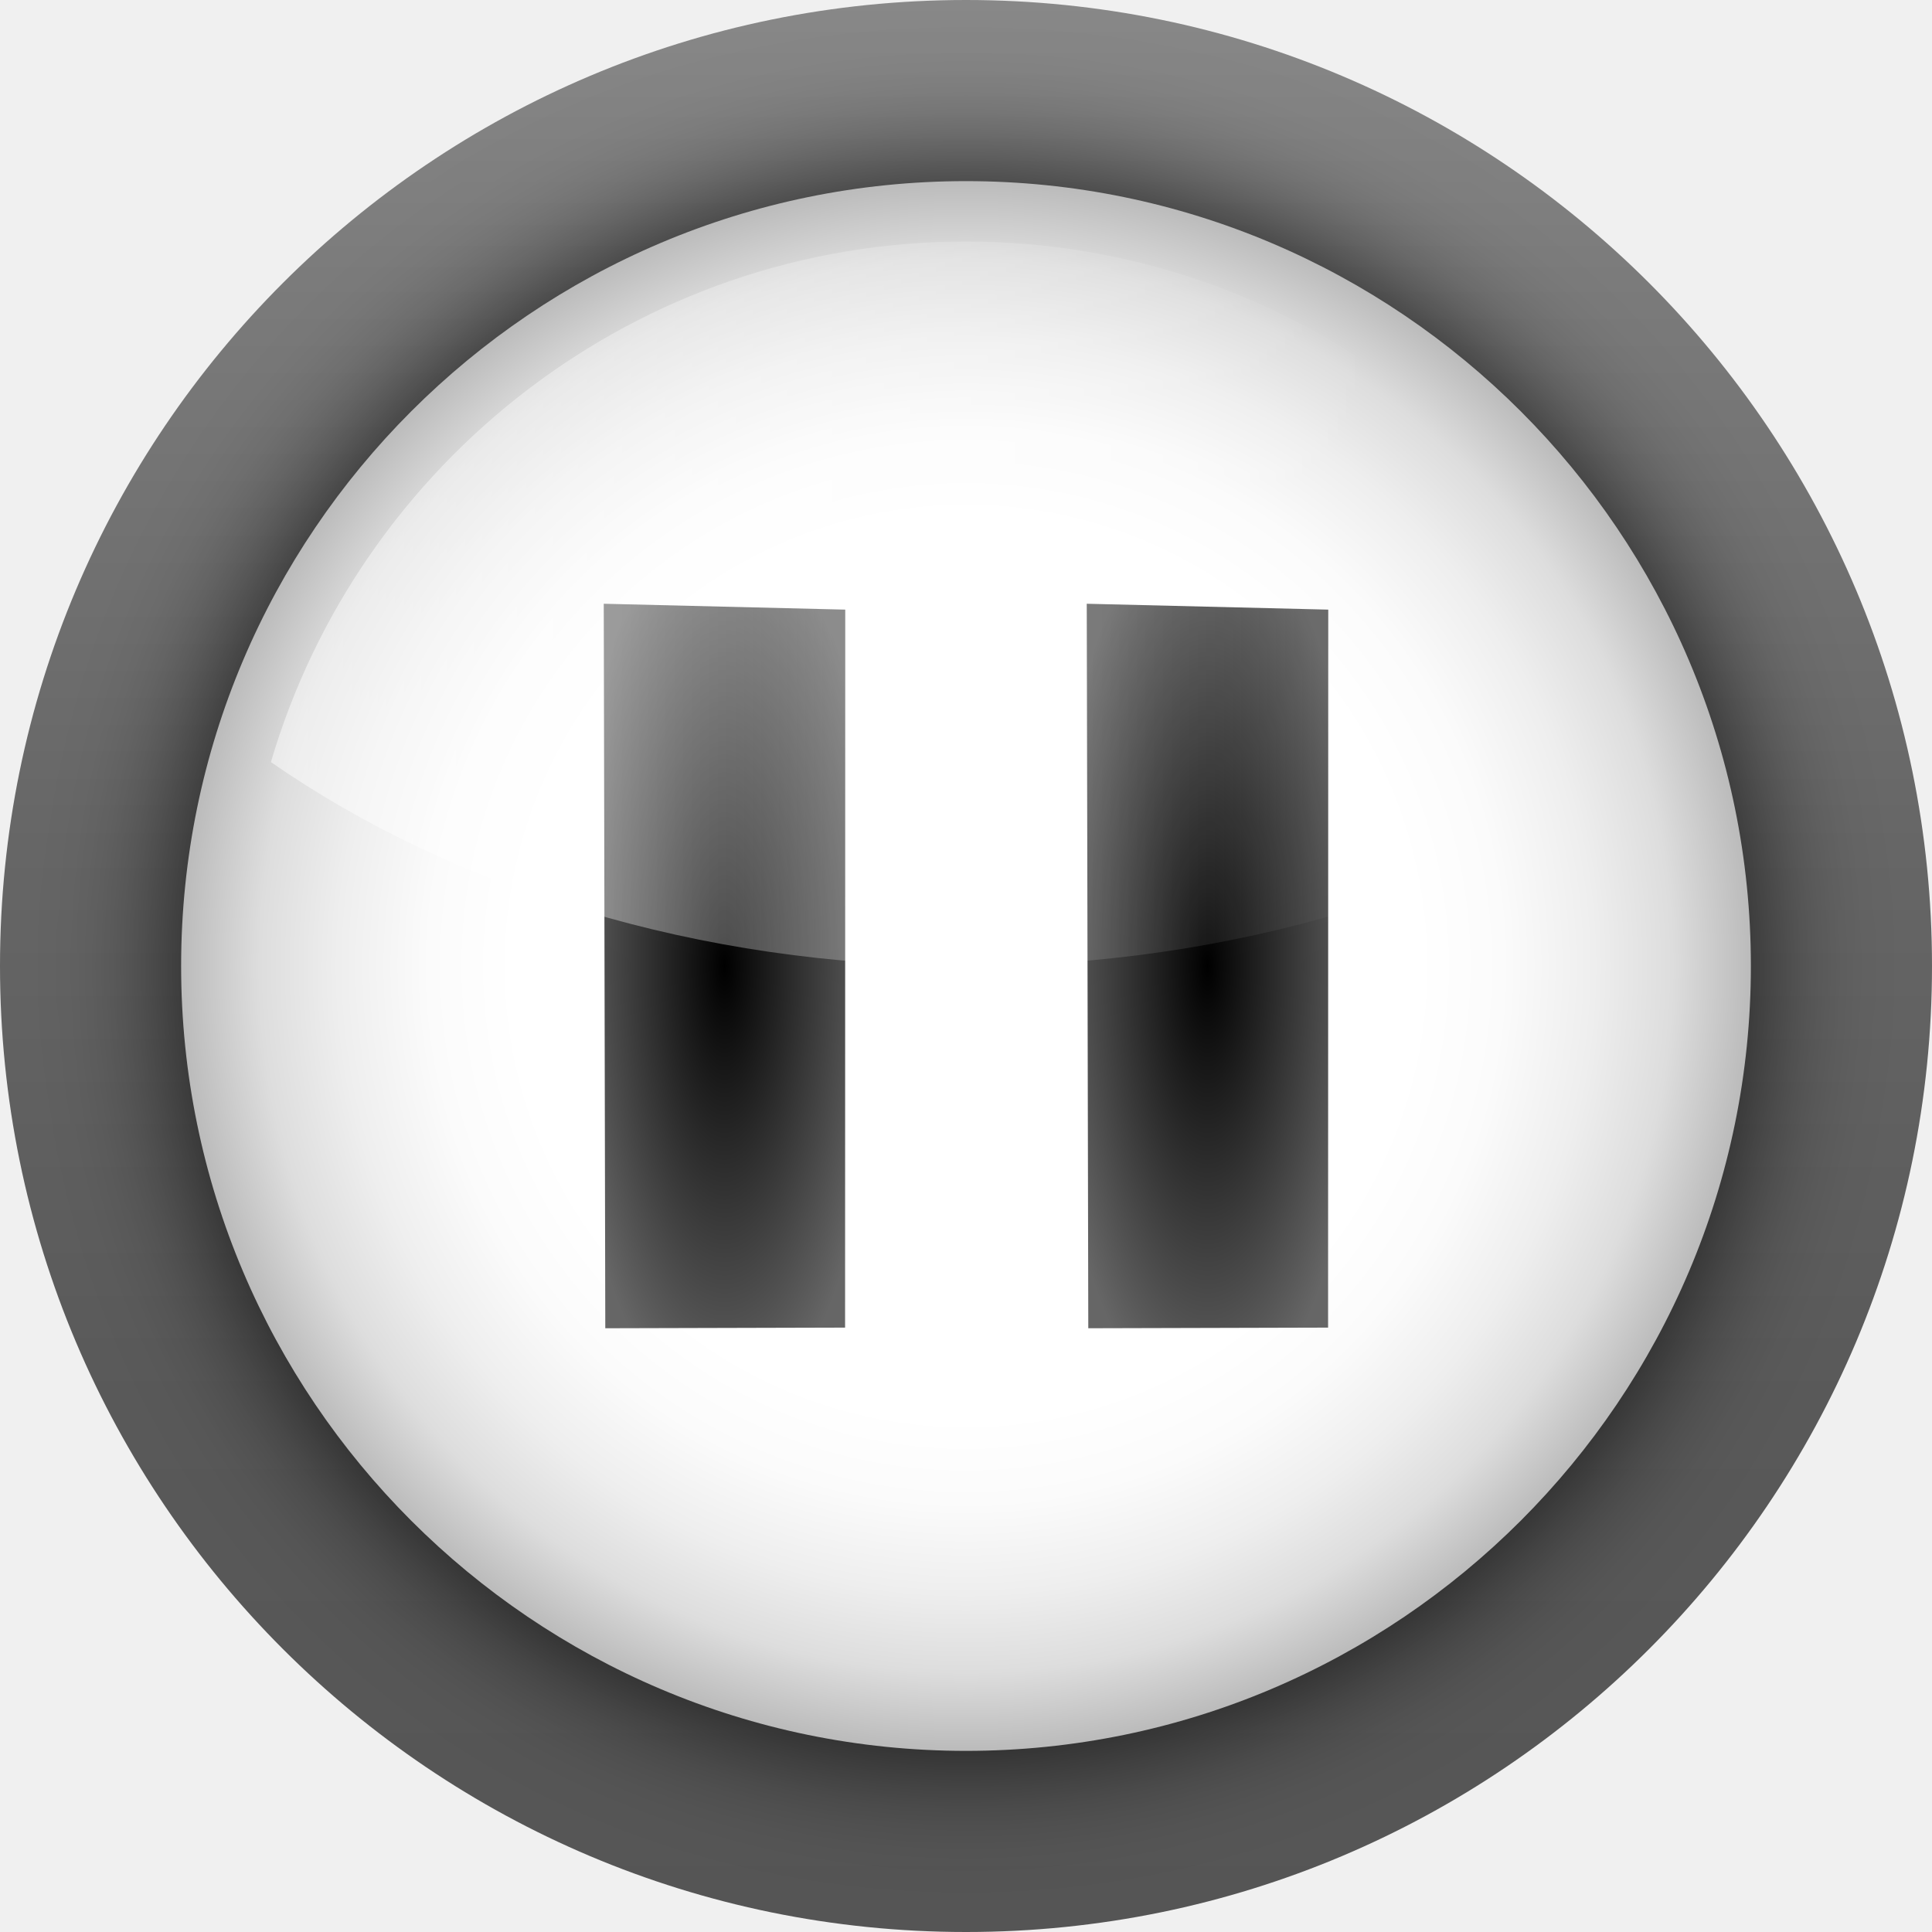
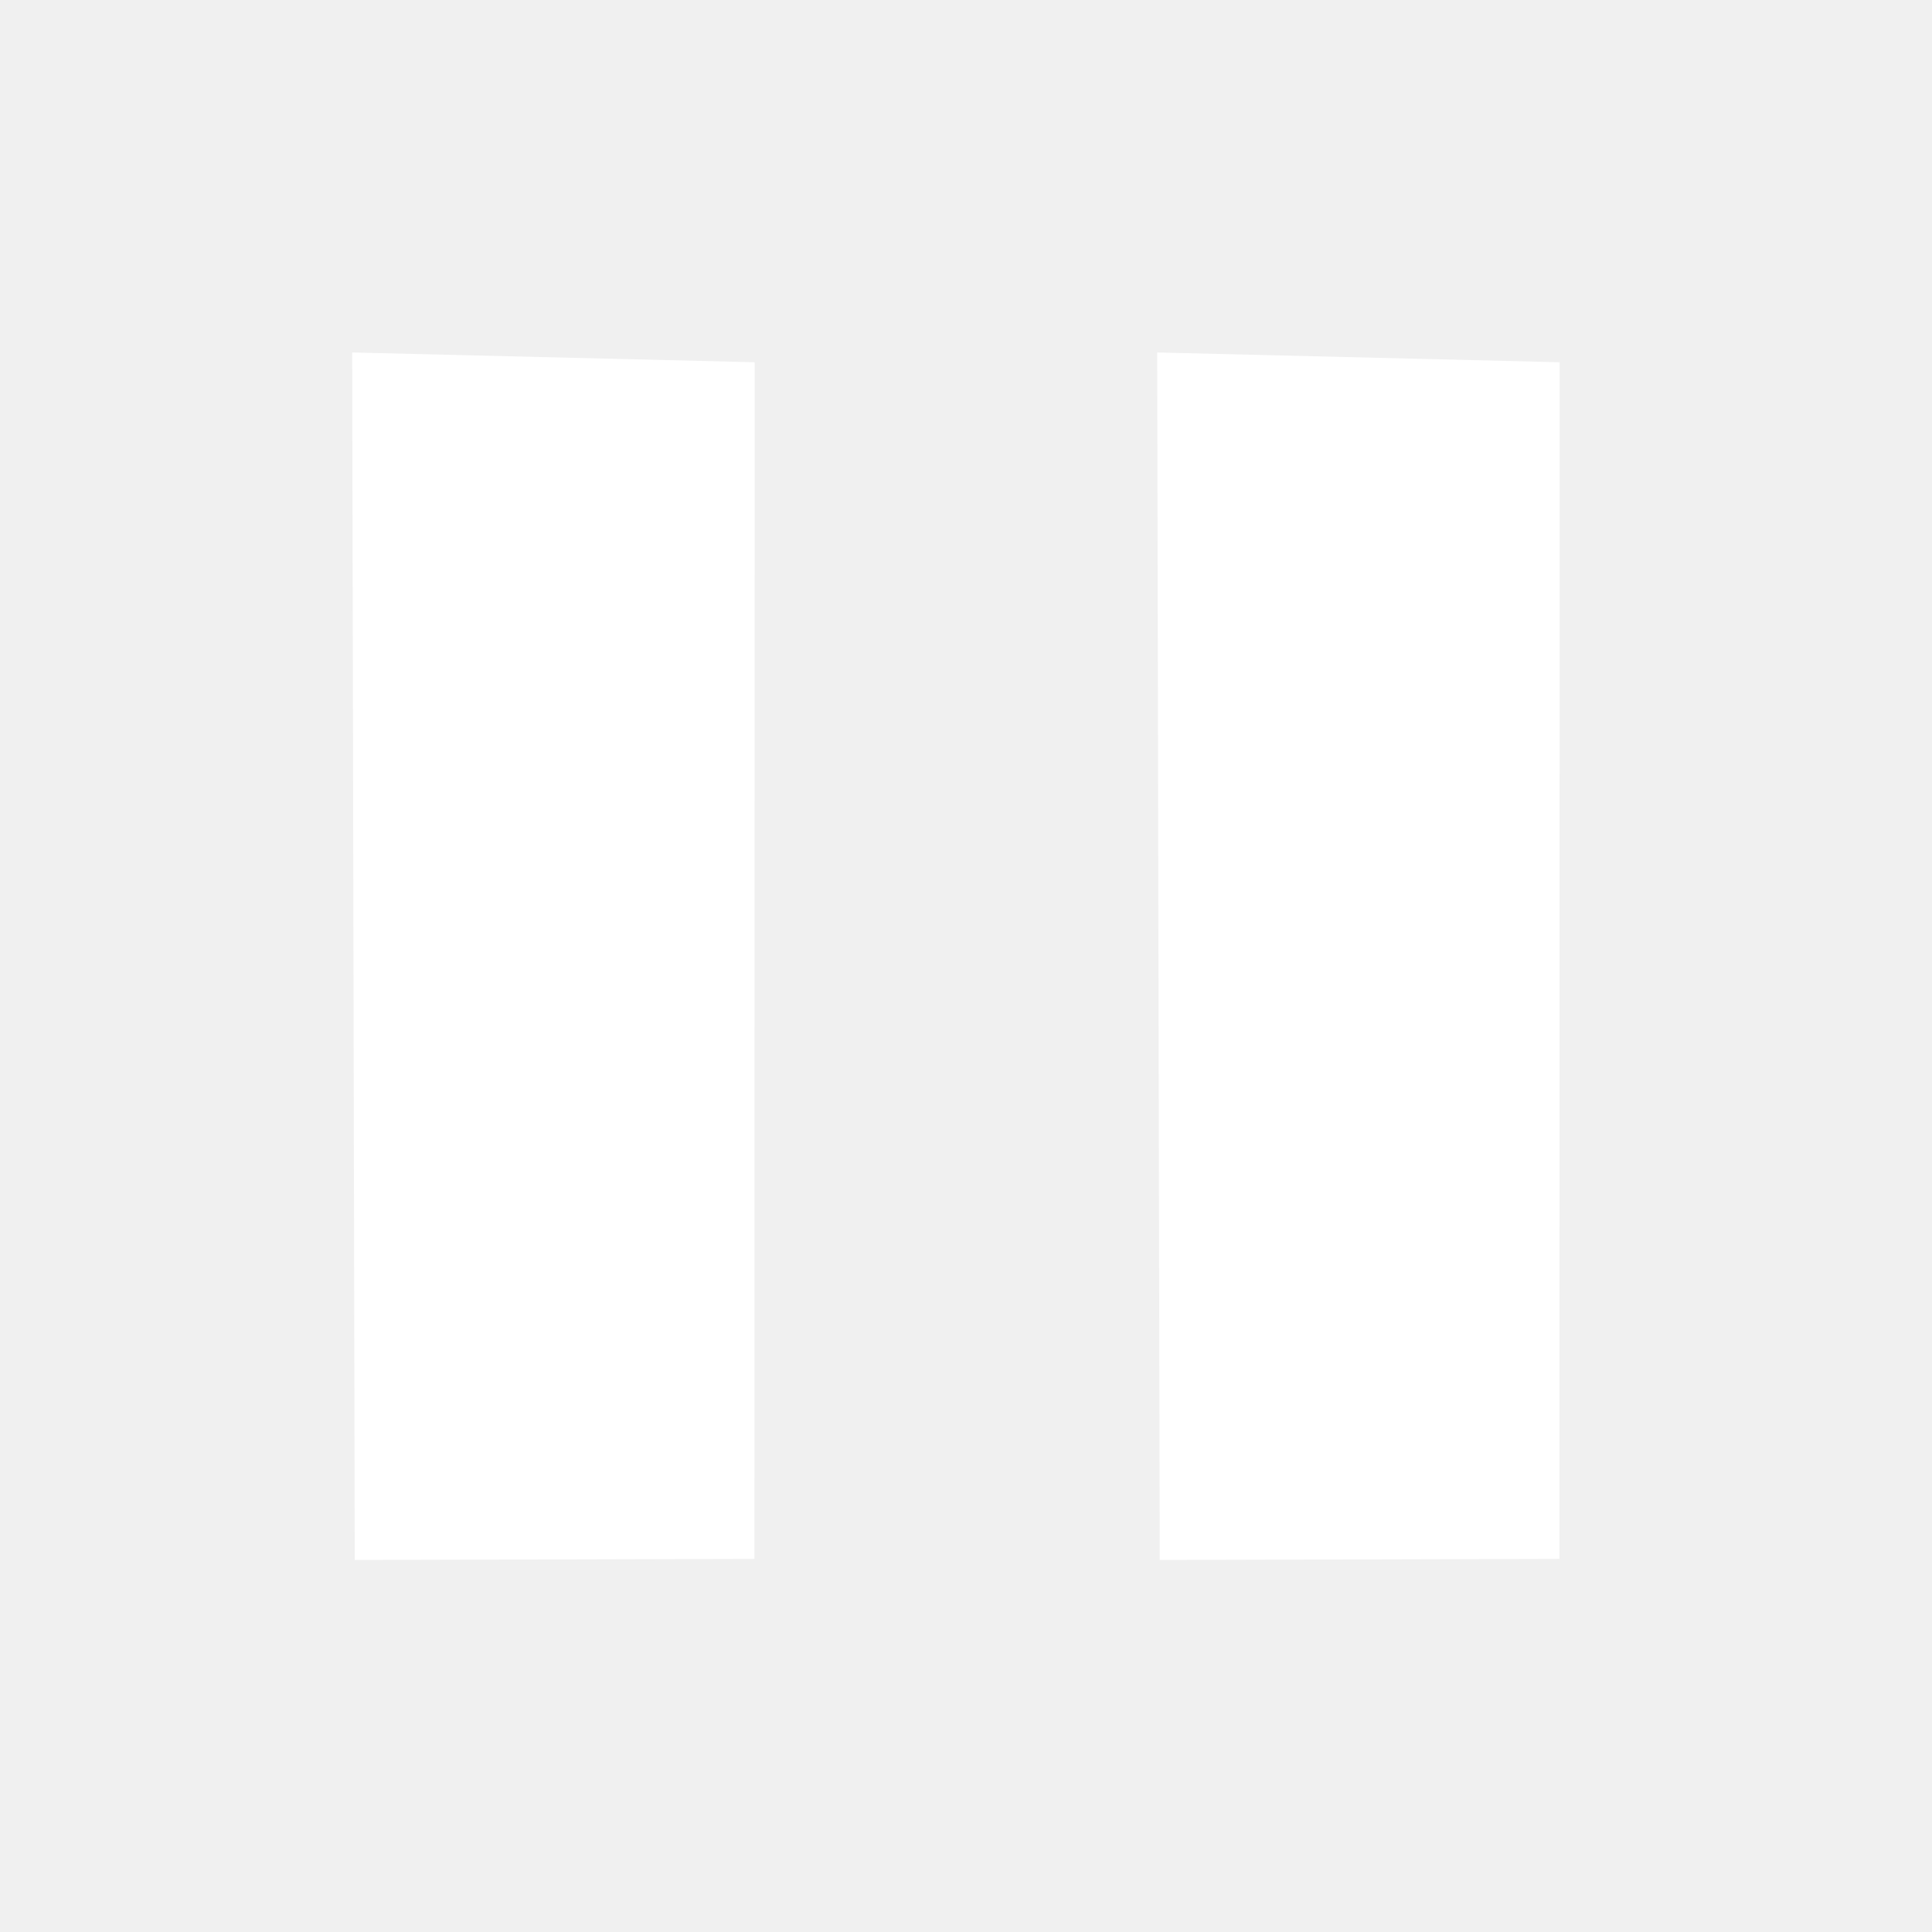
<svg xmlns="http://www.w3.org/2000/svg" xmlns:xlink="http://www.w3.org/1999/xlink" width="128" height="128" id="svg3186" version="1.0">
  <defs id="defs3188">
-     <radialGradient xlink:href="#radialGradient3163" id="radialGradient5074" gradientUnits="userSpaceOnUse" gradientTransform="matrix(0.263109,4.7377213e-8,-1.5110247e-8,0.7519296,26.86118,12.61245)" cx="80.342" cy="68.341" r="40.029" fx="80.342" fy="68.341" />
    <radialGradient gradientUnits="userSpaceOnUse" gradientTransform="matrix(0.6667,0,0,0.7574,20.7214,14.064)" r="40.029" cy="59.187" cx="53.198" id="radialGradient3163">
      <stop id="stop3165" style="stop-color:#000000;stop-opacity:1;" offset="0" />
      <stop id="stop3175" style="stop-color:#666666;stop-opacity:1;" offset="1" />
    </radialGradient>
    <linearGradient id="XMLID_9_" gradientUnits="userSpaceOnUse" x1="11.949" y1="34" x2="104.052" y2="34" gradientTransform="translate(559.1429,-264.2857)">
      <stop offset="0" style="stop-color:#FFFFFF" id="stop56" />
      <stop offset="0.8" style="stop-color:#ffffff;stop-opacity:0;" id="stop58" />
    </linearGradient>
    <radialGradient id="XMLID_8_" cx="53.198" cy="59.187" r="40.029" gradientTransform="matrix(0.6667,0,0,0.7574,20.7214,14.064)" gradientUnits="userSpaceOnUse">
      <stop offset="0" style="stop-color:#323232" id="stop41" />
      <stop offset="0.208" style="stop-color:#363636" id="stop43" />
      <stop offset="0.428" style="stop-color:#434343" id="stop45" />
      <stop offset="0.653" style="stop-color:#585858" id="stop47" />
      <stop offset="0.88" style="stop-color:#757575" id="stop49" />
      <stop offset="1" style="stop-color:#888888" id="stop51" />
    </radialGradient>
    <radialGradient id="XMLID_7_" cx="58" cy="58" r="48" gradientUnits="userSpaceOnUse" gradientTransform="translate(559.1429,-264.2857)">
      <stop offset="0" style="stop-color:#FFFFFF" id="stop26" />
      <stop offset="0.574" style="stop-color:#FFFFFF" id="stop28" />
      <stop offset="0.684" style="stop-color:#FBFBFB" id="stop30" />
      <stop offset="0.8" style="stop-color:#EEEEEE" id="stop32" />
      <stop offset="0.9" style="stop-color:#DDDDDD" id="stop34" />
      <stop offset="1" style="stop-color:#BBBBBB" id="stop36" />
    </radialGradient>
    <filter id="AI_Sfocatura_4">
      <feGaussianBlur stdDeviation="4" id="feGaussianBlur6" />
    </filter>
    <linearGradient id="XMLID_6_" gradientUnits="userSpaceOnUse" x1="58.001" y1="116" x2="58.001" y2="4.882812e-04">
      <stop offset="0" style="stop-color:#555555" id="stop9" />
      <stop offset="0.274" style="stop-color:#595959" id="stop11" />
      <stop offset="0.562" style="stop-color:#666666" id="stop13" />
      <stop offset="0.856" style="stop-color:#7B7B7B" id="stop15" />
      <stop offset="1" style="stop-color:#888888" id="stop17" />
    </linearGradient>
    <linearGradient xlink:href="#XMLID_9_" id="linearGradient3242" gradientUnits="userSpaceOnUse" gradientTransform="translate(6.000001,6.000001)" x1="11.949" y1="34" x2="104.052" y2="34" />
    <radialGradient xlink:href="#XMLID_7_" id="radialGradient3246" gradientUnits="userSpaceOnUse" gradientTransform="matrix(1.083333,0,0,1.083333,1.166667,1.166667)" cx="58" cy="58" r="48" />
    <linearGradient xlink:href="#XMLID_6_" id="linearGradient3251" gradientUnits="userSpaceOnUse" x1="58.001" y1="116" x2="58.001" y2="4.882812e-04" />
-     <radialGradient xlink:href="#radialGradient3163" id="radialGradient2197" gradientUnits="userSpaceOnUse" gradientTransform="matrix(0.263109,4.7377213e-8,-1.5110247e-8,0.7519296,58.86118,12.61245)" cx="80.342" cy="68.341" fx="80.342" fy="68.341" r="40.029" />
  </defs>
  <g id="layer1">
-     <circle cx="58" cy="58" r="58" id="circle19" style="fill:url(#linearGradient3251)" transform="matrix(1.103448,0,0,1.103448,0,-2.8e-6)" />
-     <g id="g21" transform="matrix(1.083333,0,0,1.083333,1.166669,1.166669)" style="filter:url(#AI_Sfocatura_4);opacity:0.8">
-       <path d="M 10,58 C 10,84.467 31.533,106 58,106 C 84.467,106 106,84.467 106,58 C 106,31.533 84.467,10 58,10 C 31.533,10 10,31.533 10,58 z " id="path23" />
-     </g>
-     <path d="M 12,64 C 12,92.673 35.327,116 64,116 C 92.673,116 116,92.673 116,64 C 116,35.327 92.673,12 64,12 C 35.327,12 12,35.327 12,64 z " id="path38" style="fill:url(#radialGradient3246)" />
-     <path style="fill:url(#radialGradient5074);fill-opacity:1" d="M 40,40 L 56,40.389 L 55.989,87.958 L 40.102,88 L 40,40 z " id="path2618" />
-     <path id="path2195" d="M 72,40 L 88,40.389 L 87.989,87.958 L 72.102,88 L 72,40 z " style="fill:url(#radialGradient2197);fill-opacity:1" />
-     <path d="M 64,64 C 81.789,64 97.967,58.87 110.052,50.491 C 104.2,30.582 85.776,16 64,16 C 42.223,16 23.799,30.583 17.949,50.491 C 30.032,58.87 46.21,64 64,64 z " id="path60" style="opacity:0.5;fill:url(#linearGradient3242)" />
+     <path style="fill:#ffffff;fill-opacity:1" d="M 23.333,23.352 50,24 l -0.018,79.282 -26.479,0.07 -0.17,-80 z" id="path2618" />
+     <path id="path2195" d="M 76.667,23.352 103.333,24 l -0.018,79.282 -26.479,0.07 -0.17,-80 z" style="fill:#ffffff;fill-opacity:1" />
  </g>
</svg>
